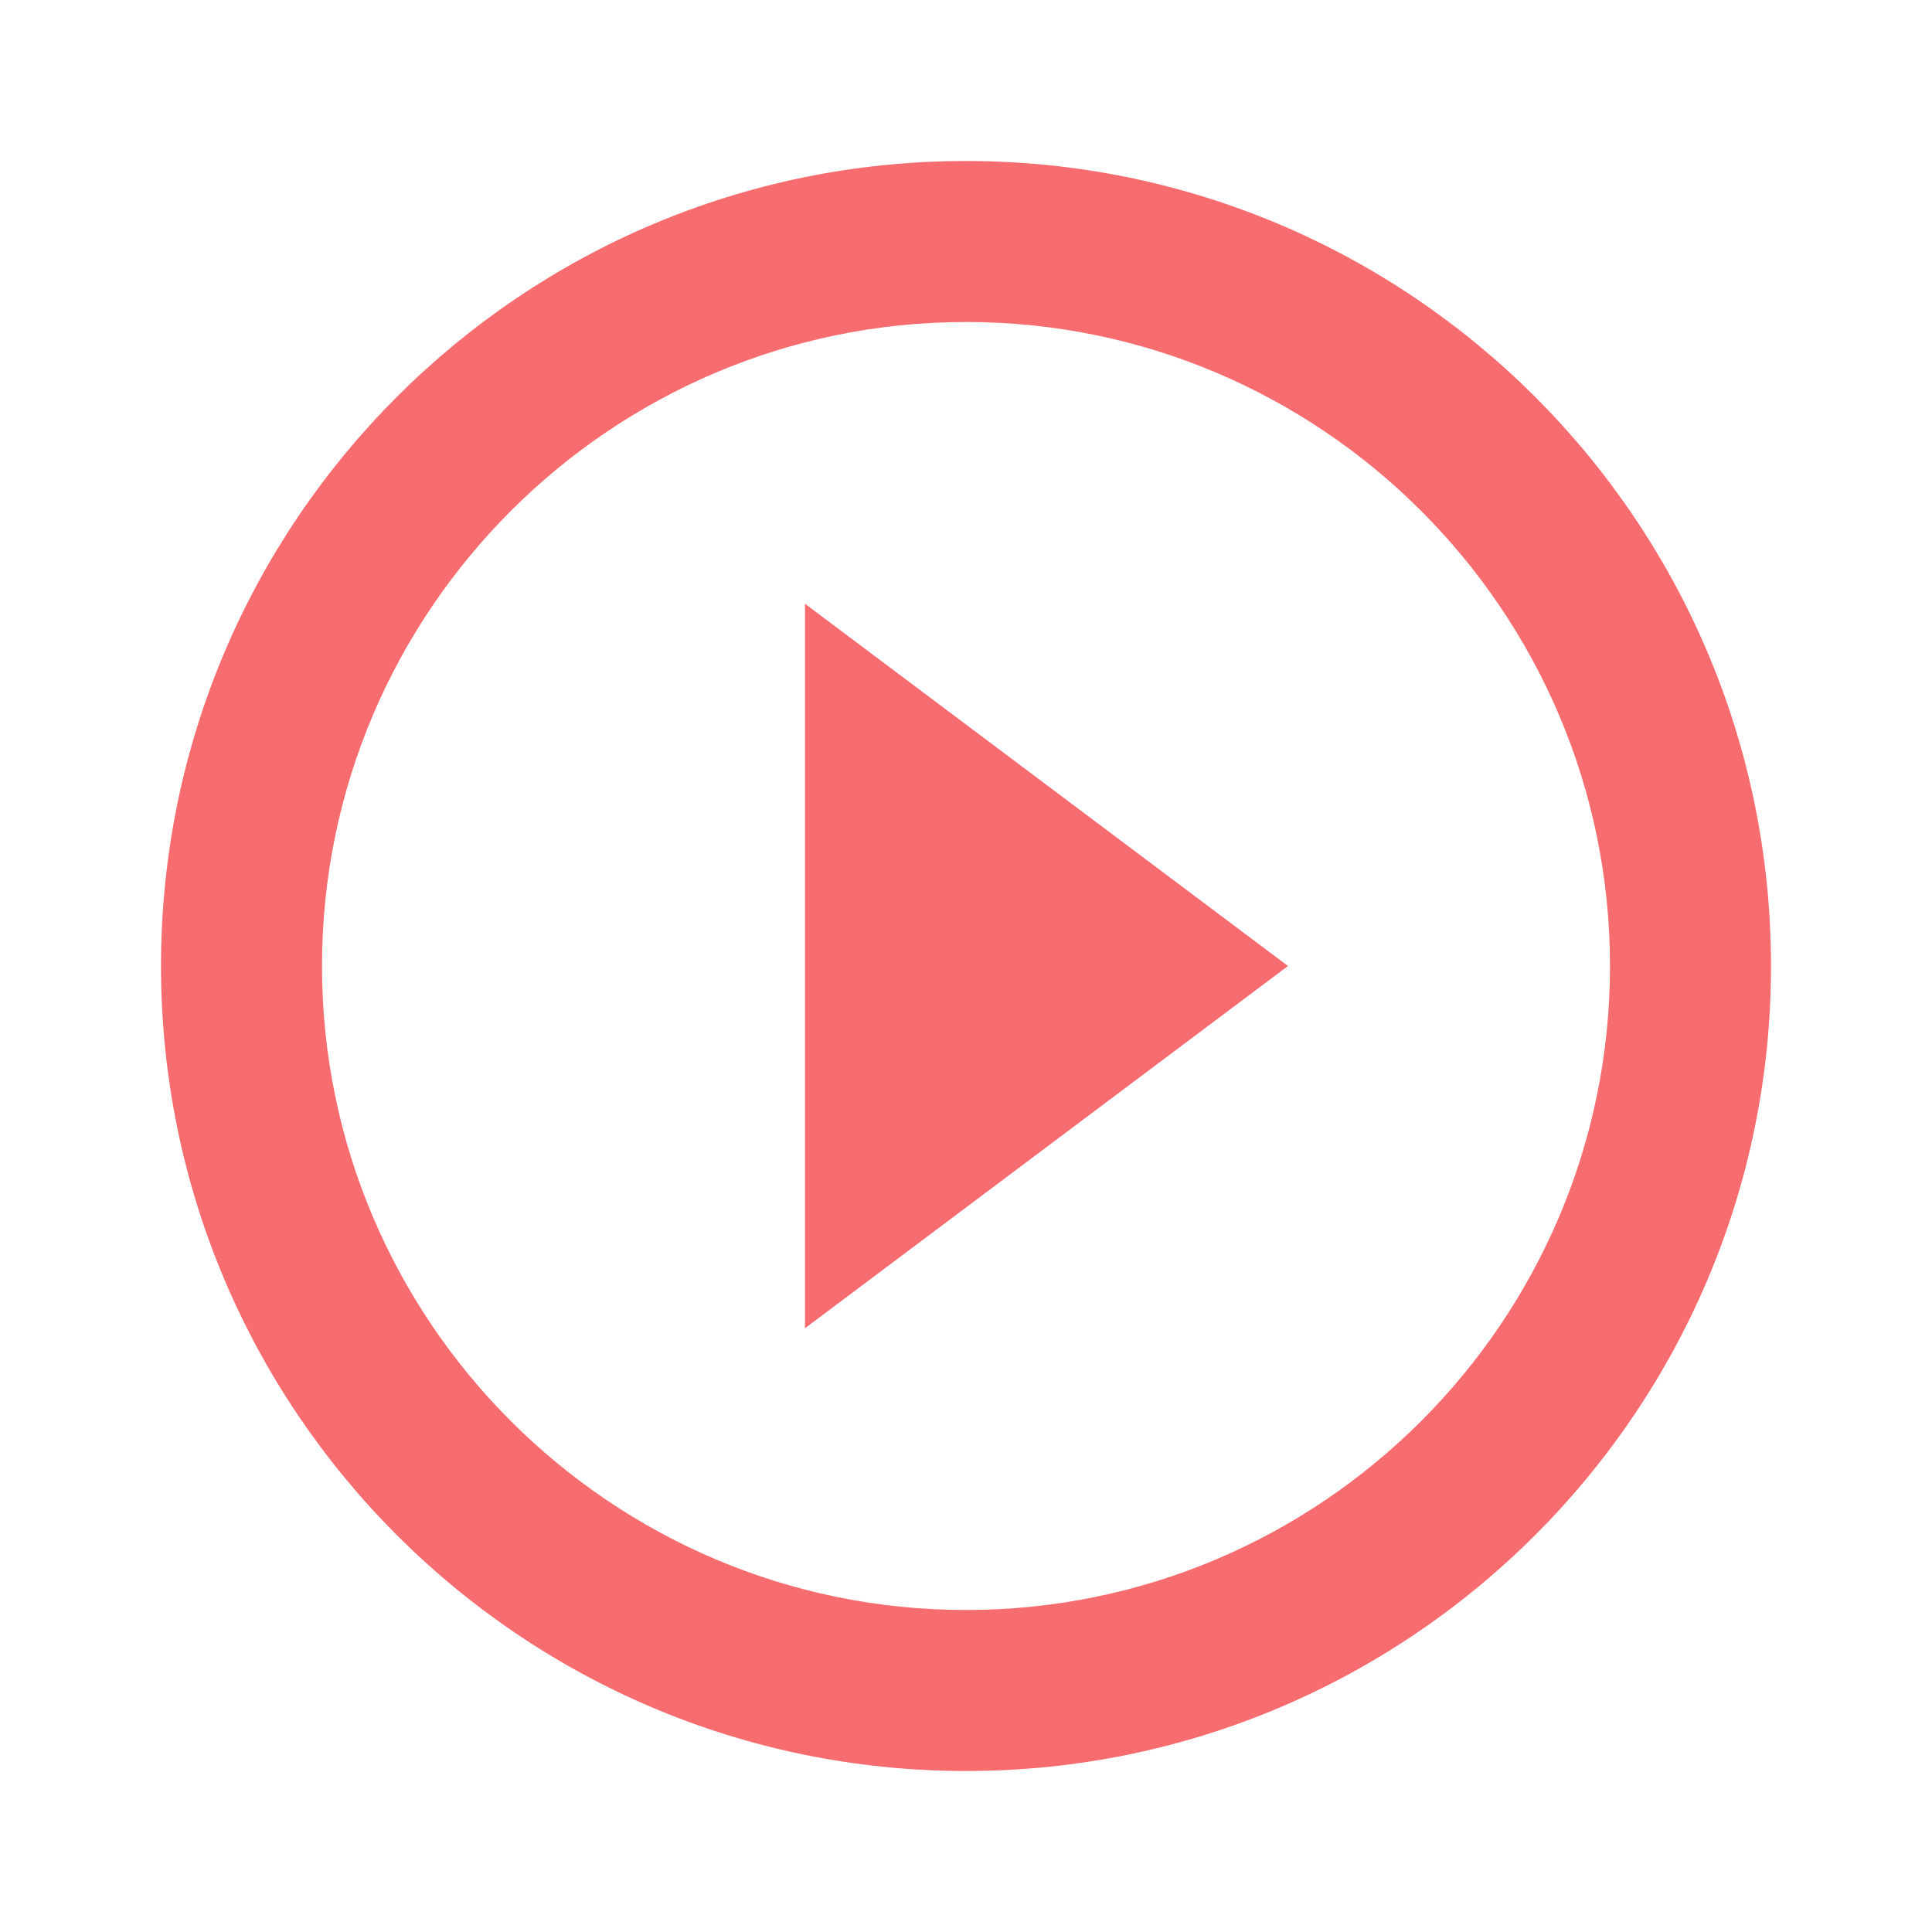
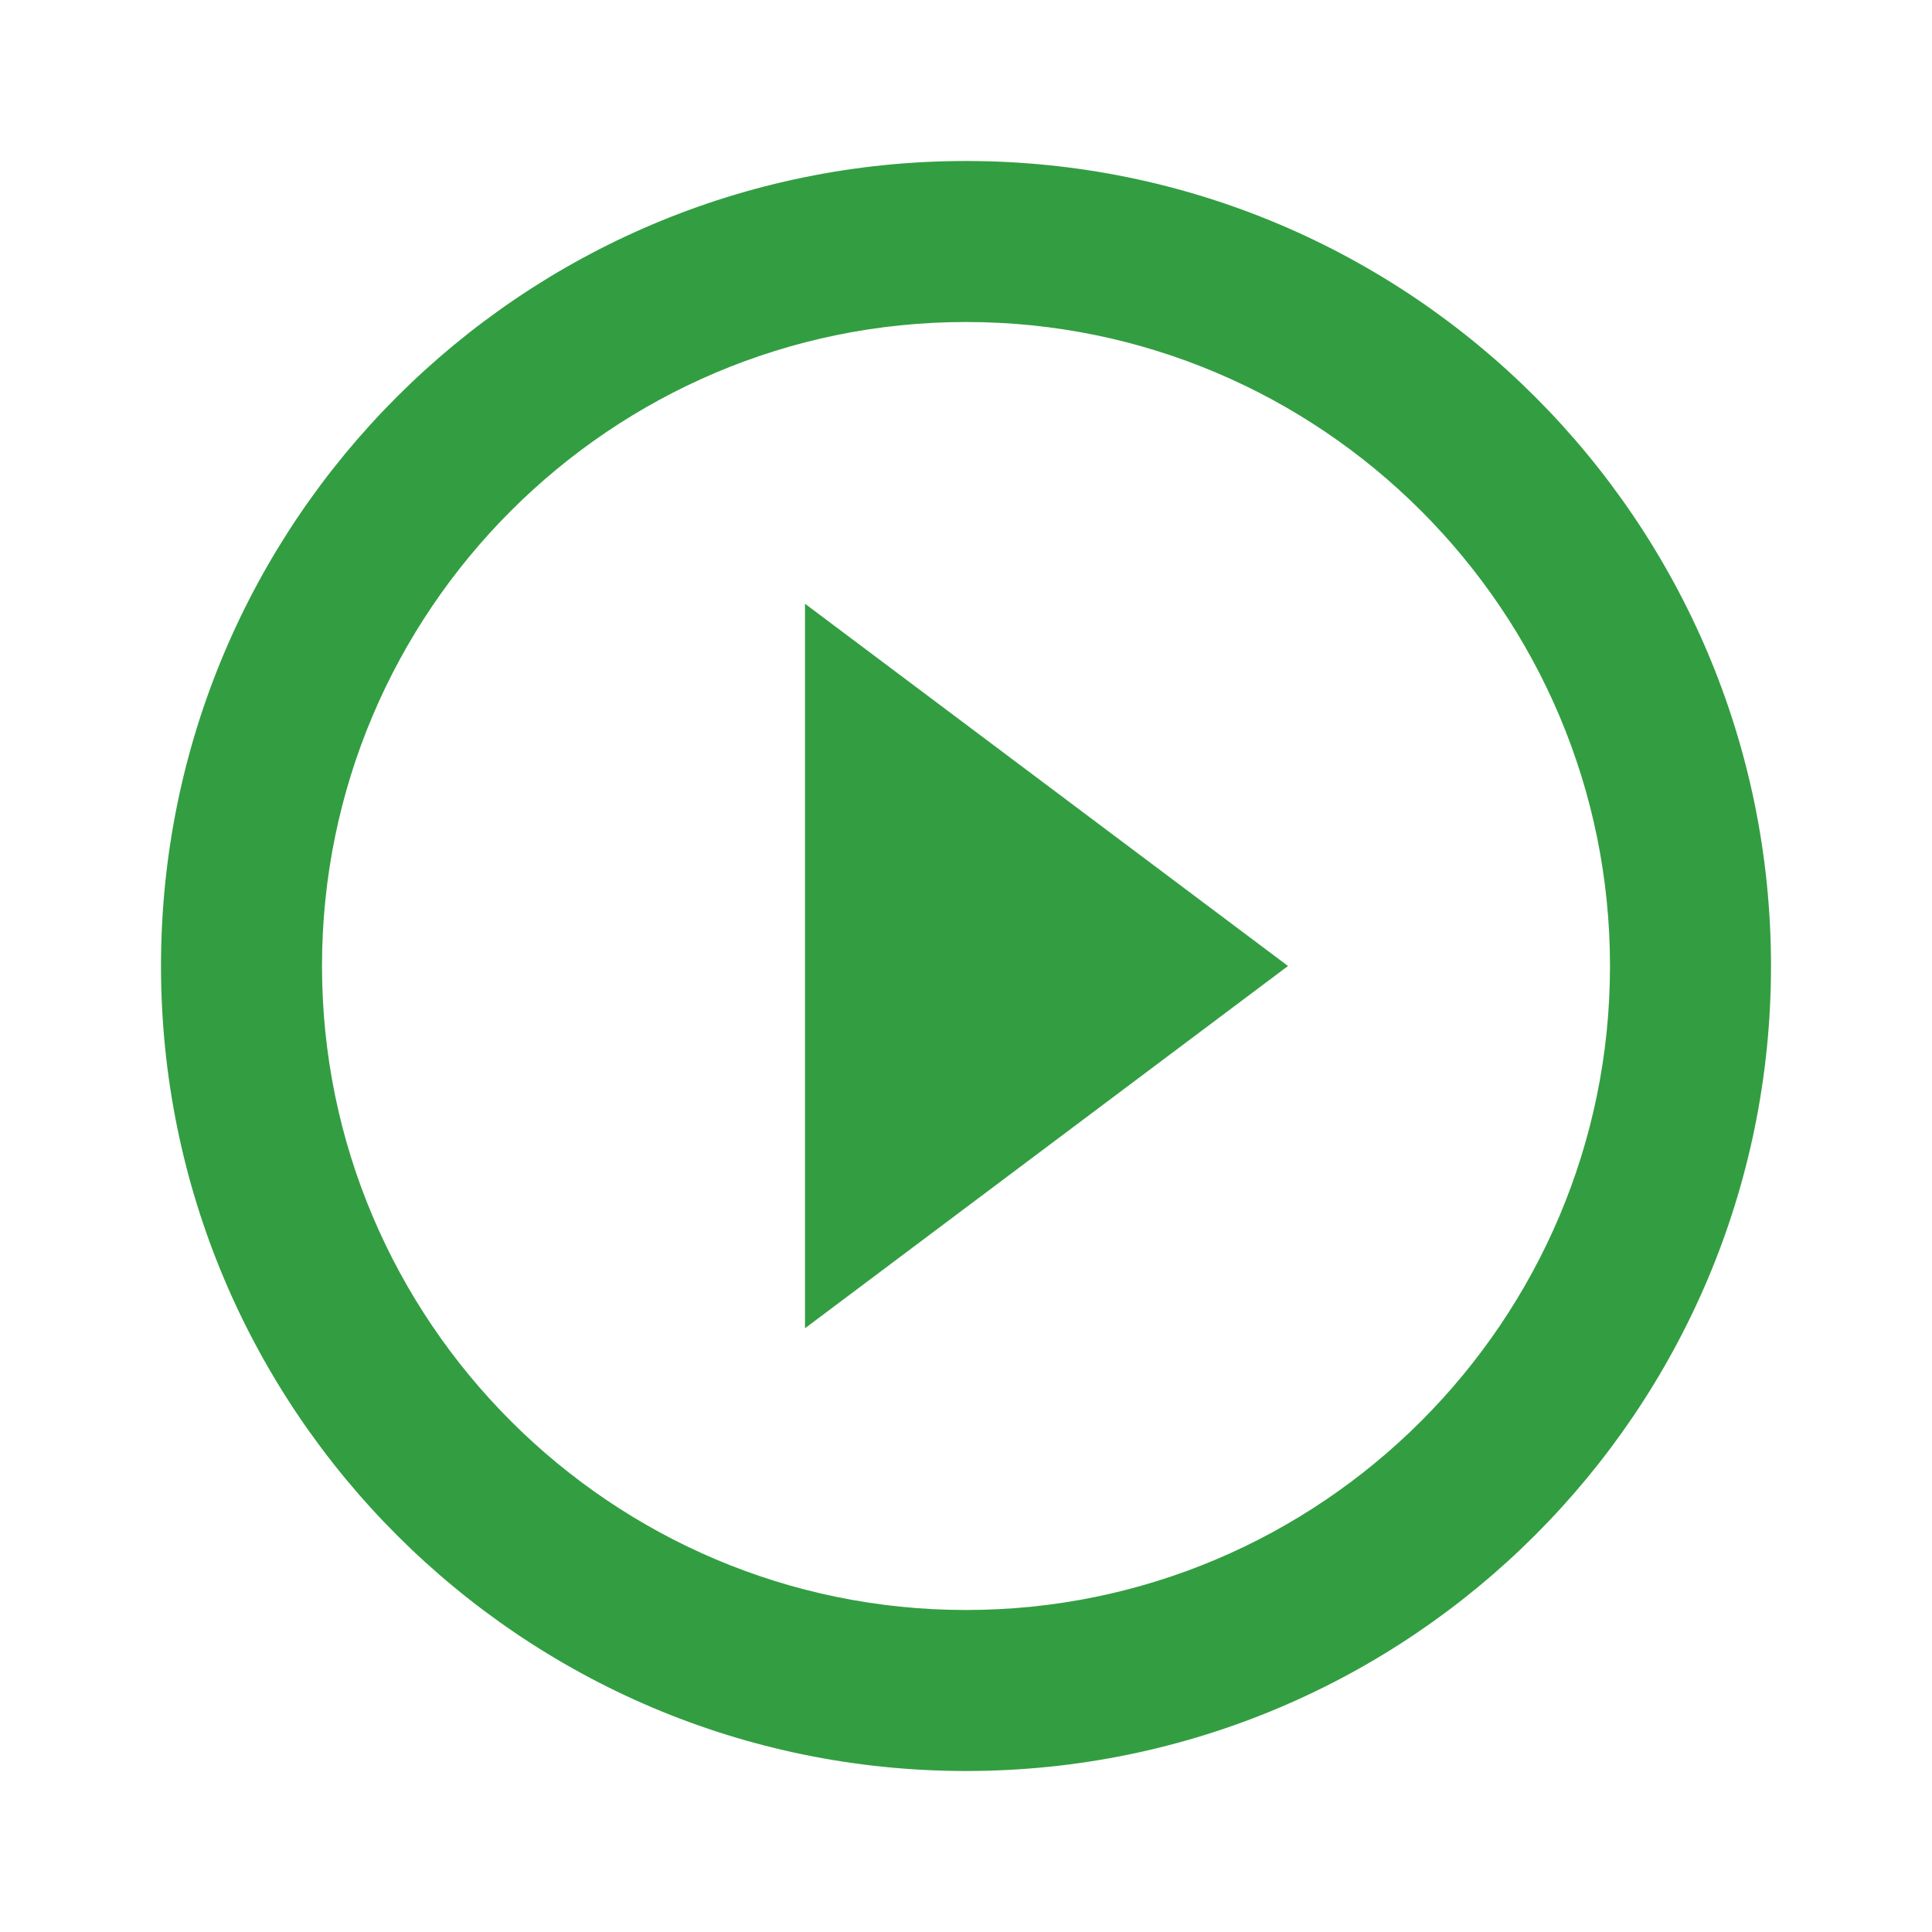
- <svg xmlns="http://www.w3.org/2000/svg" fill="#f76c6f" height="24" viewBox="0 0 24 24" width="24">
+ <svg xmlns="http://www.w3.org/2000/svg" fill="#329E41" height="24" viewBox="0 0 24 24" width="24">
  <path d="M0 0h24v24H0z" fill="none" />
  <path d="M10 16.5l6-4.5-6-4.5v9zM12 2C6.48 2 2 6.48 2 12s4.48 10 10 10 10-4.48 10-10S17.52 2 12 2zm0 18c-4.41 0-8-3.59-8-8s3.59-8 8-8 8 3.59 8 8-3.59 8-8 8z" />
</svg>
